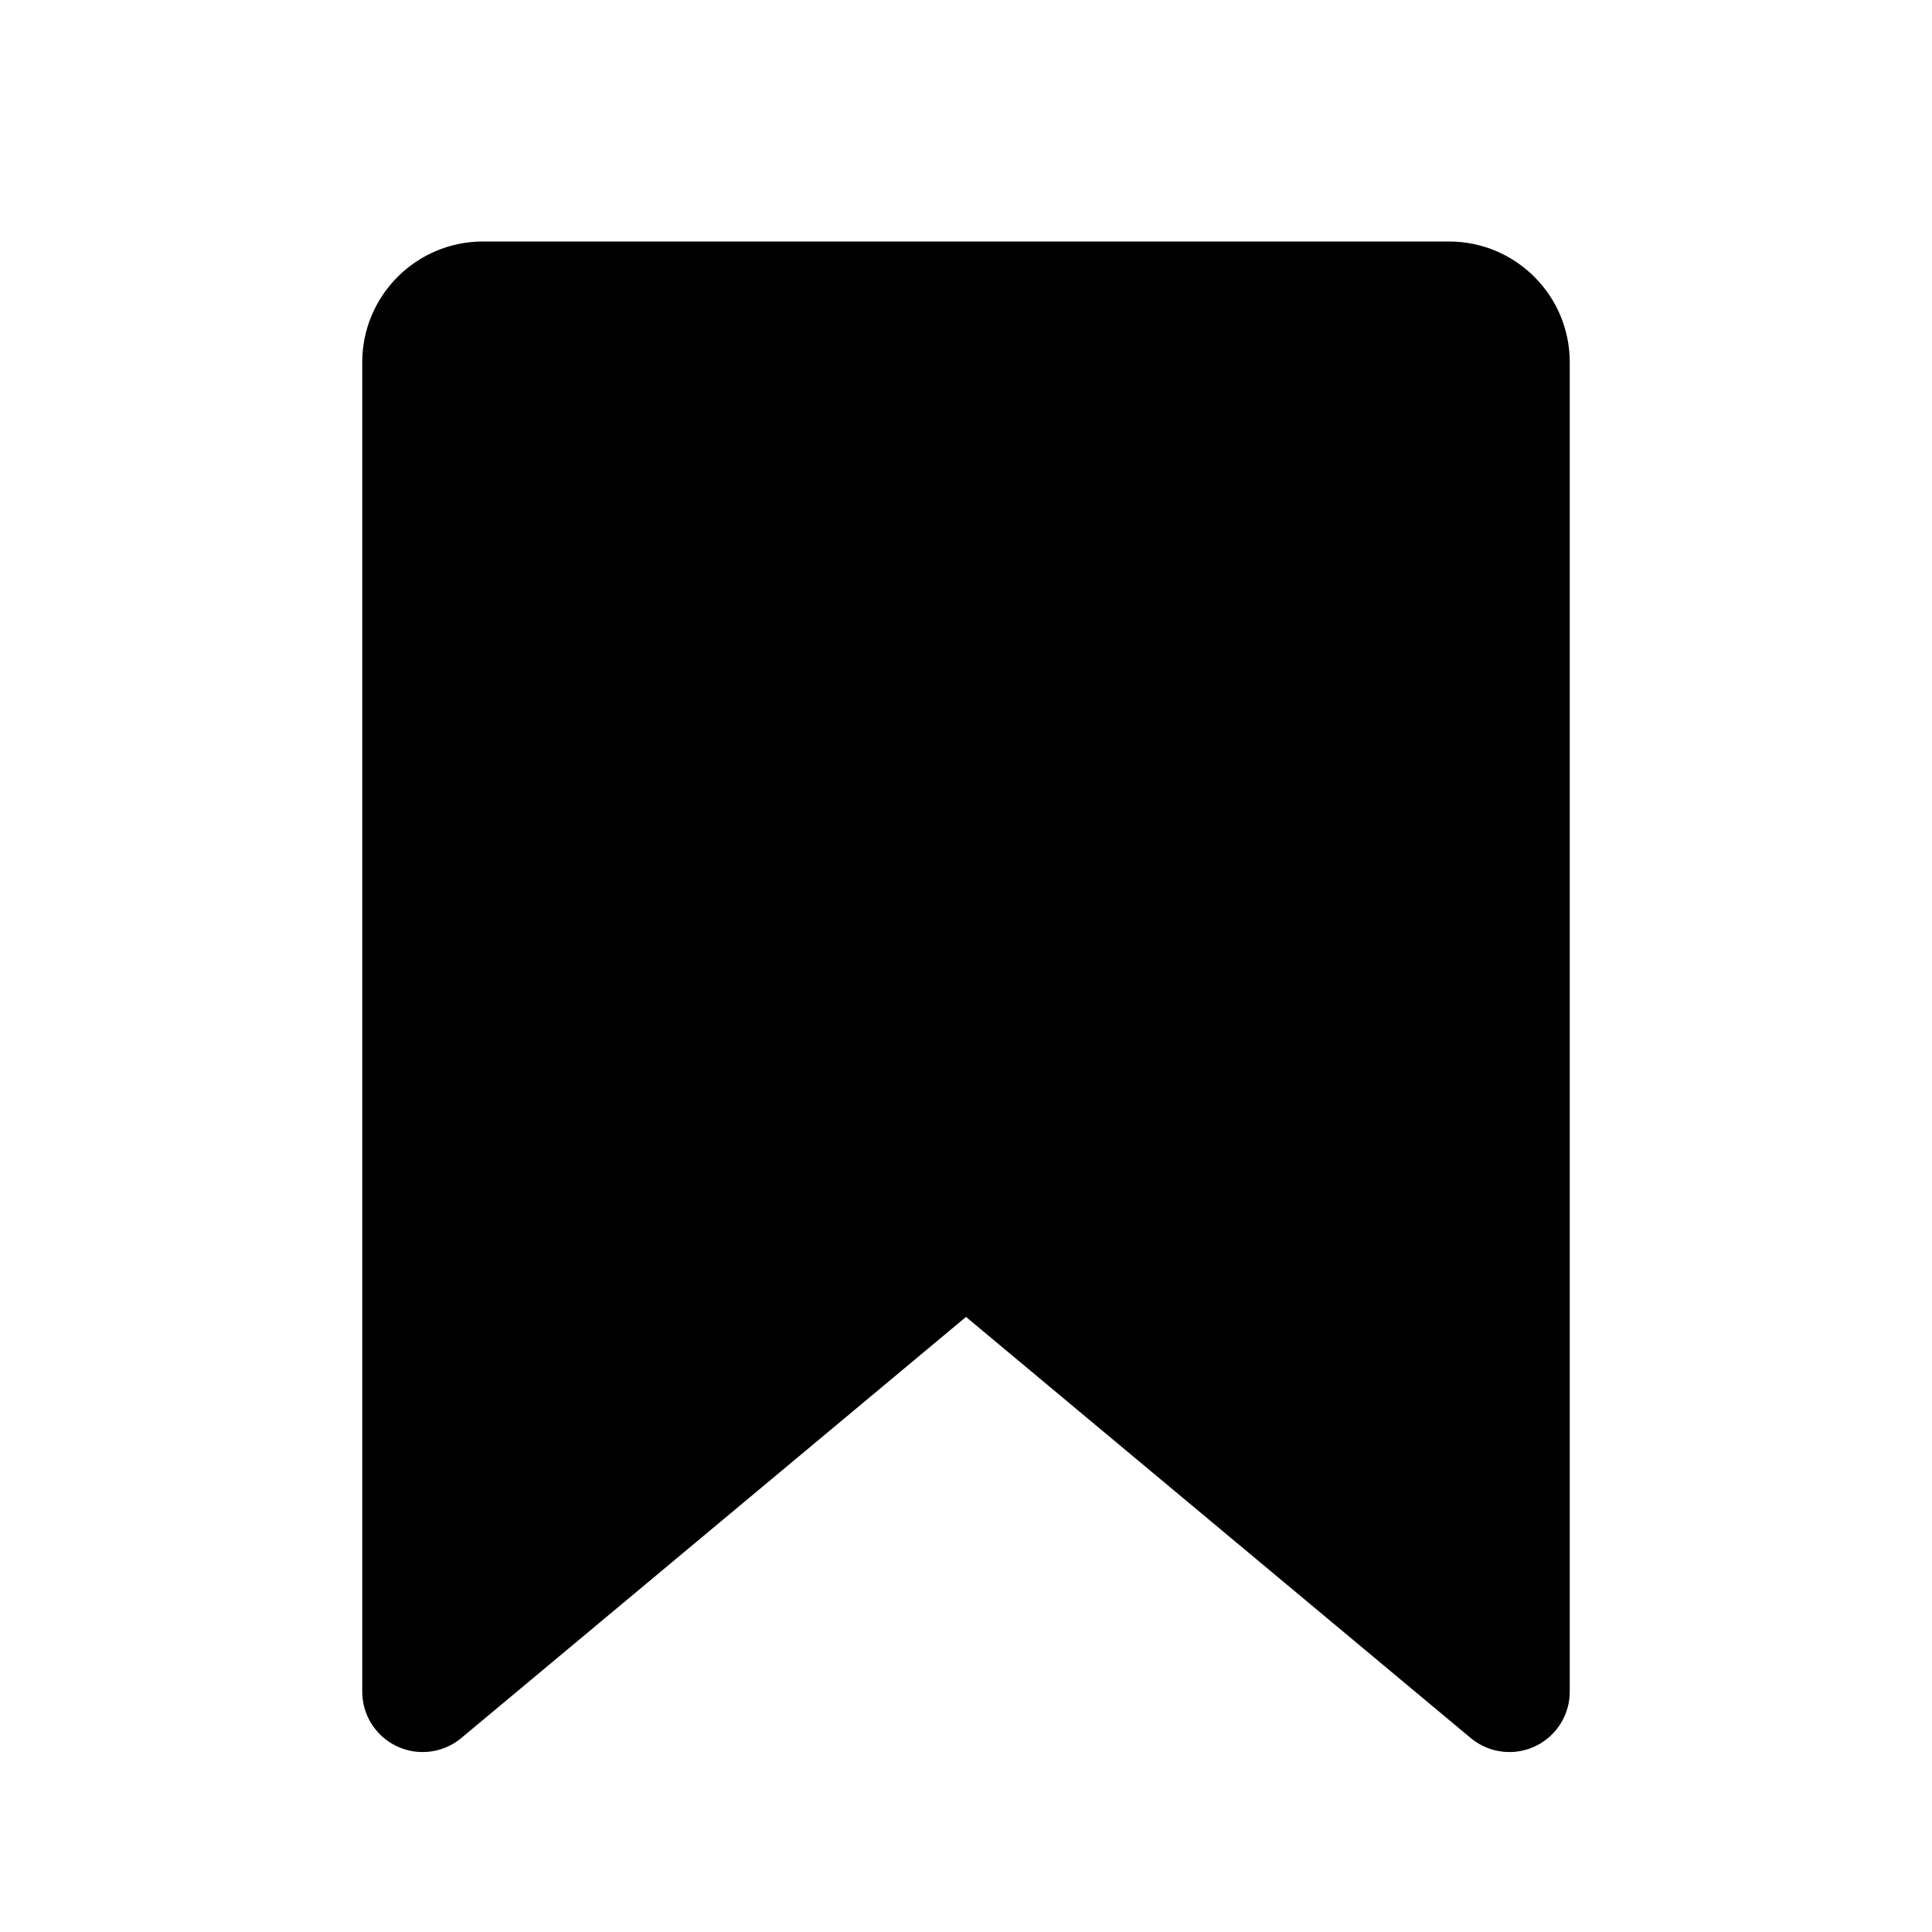
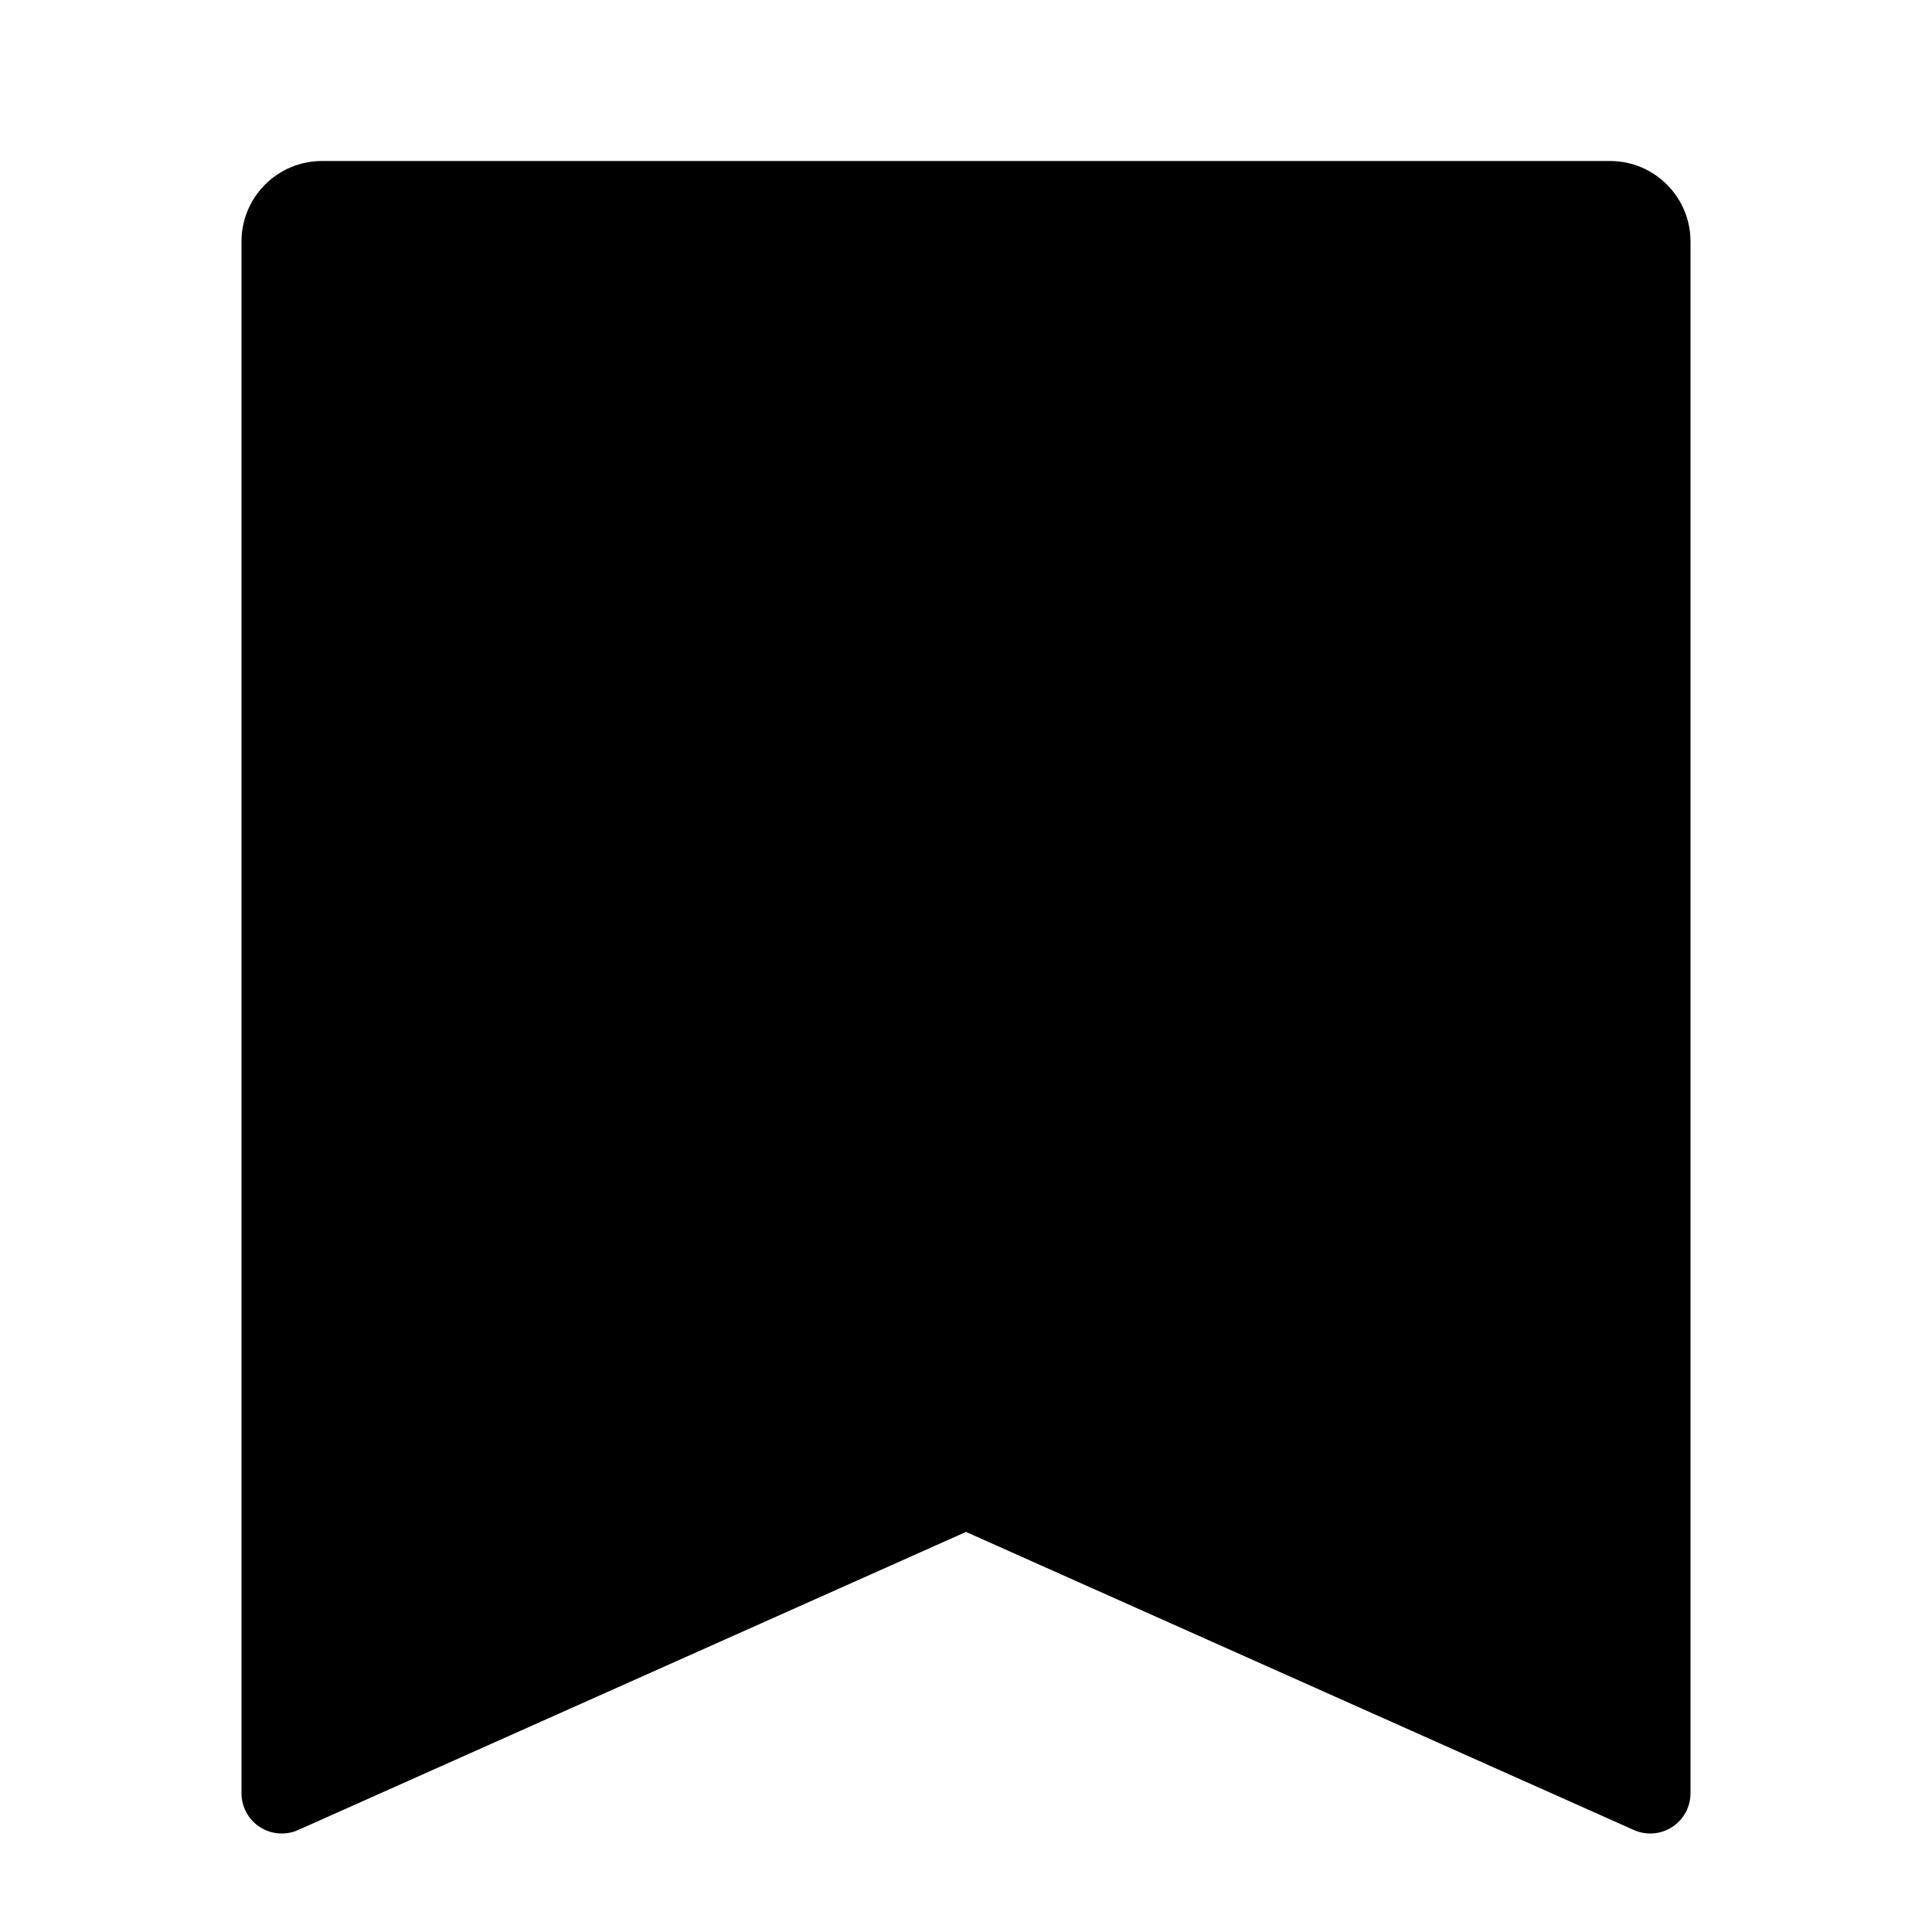
- <svg xmlns="http://www.w3.org/2000/svg" width="34" height="34" viewBox="0 0 256 256" fill="currentColor">
-   <path d="M192 32H64a16 16 0 0 0-16 16v176a8 8 0 0 0 13 6.4l67-55.9 67 55.9a8 8 0 0 0 13-6.4V48a16 16 0 0 0-16-16Z" />
+ <svg xmlns="http://www.w3.org/2000/svg" width="34" height="34" viewBox="0 0 24 24" fill="currentColor">
+   <path d="M4 2H20A1 1 0 0 1 21 3V22.276A.5.5 0 0 1 20.296 22.733L12 19.03L3.704 22.733A.5.5 0 0 1 3 22.276V3A1 1 0 0 1 4 2Z" />
</svg>
